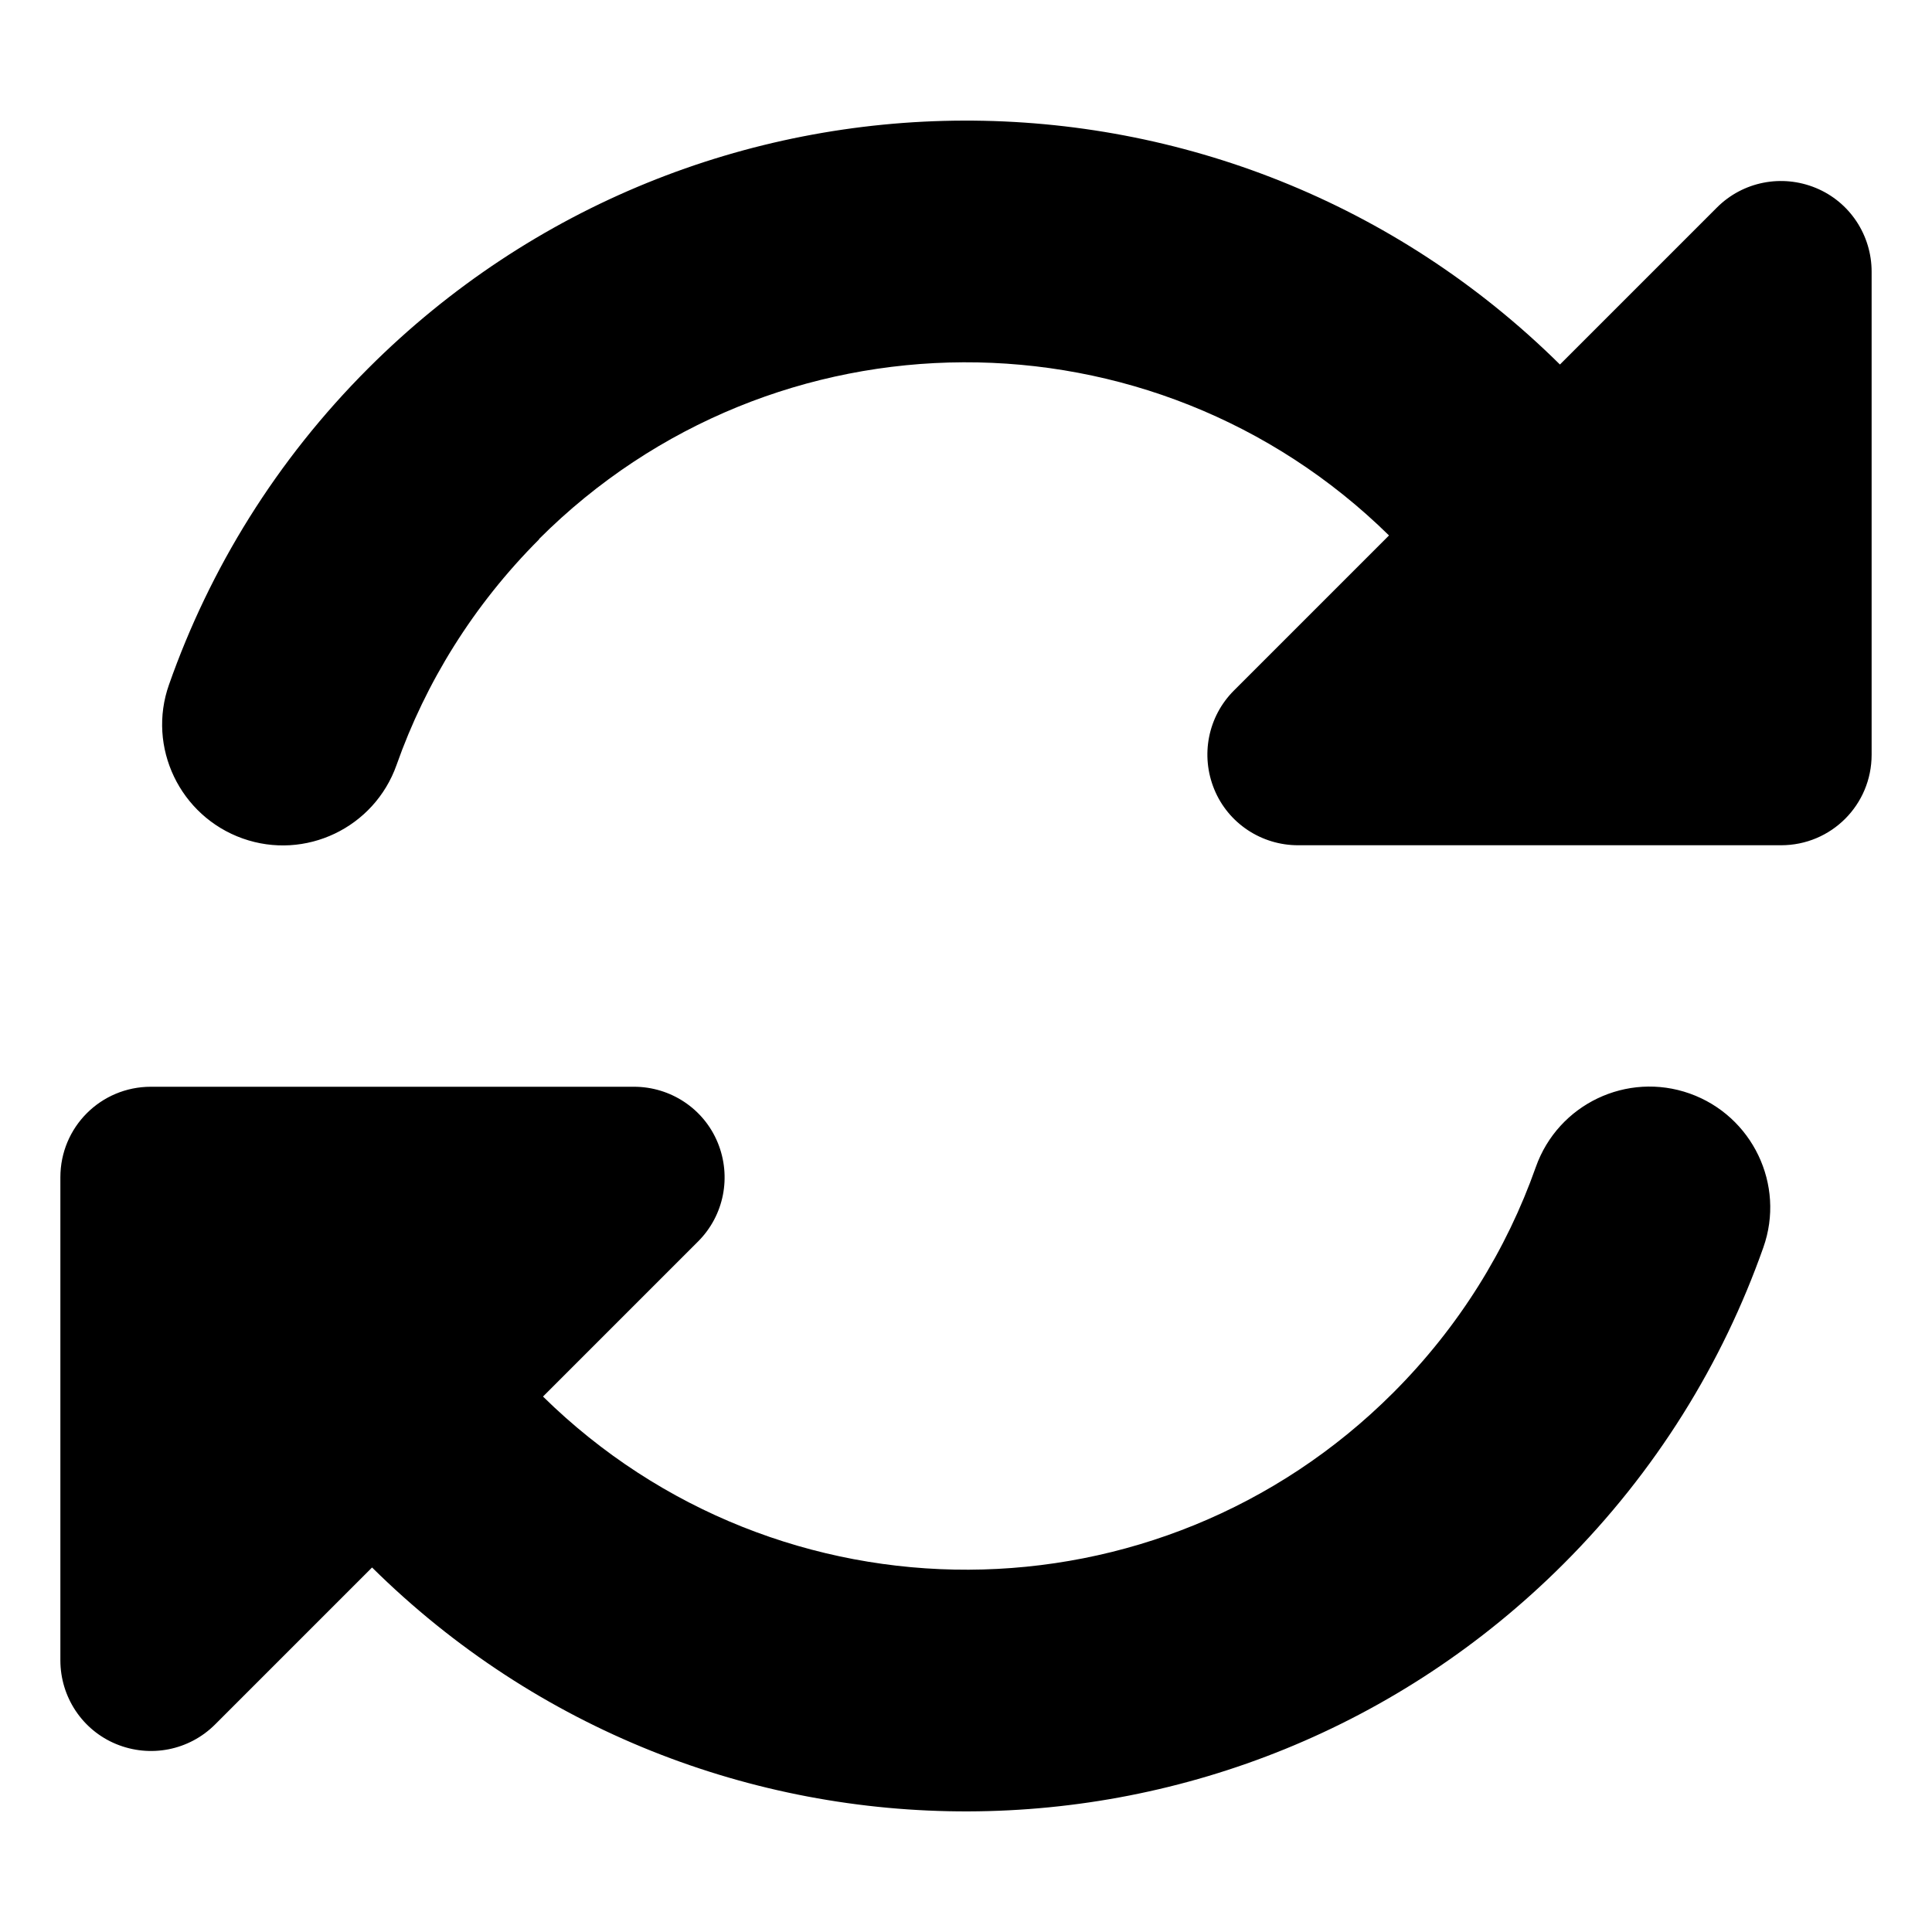
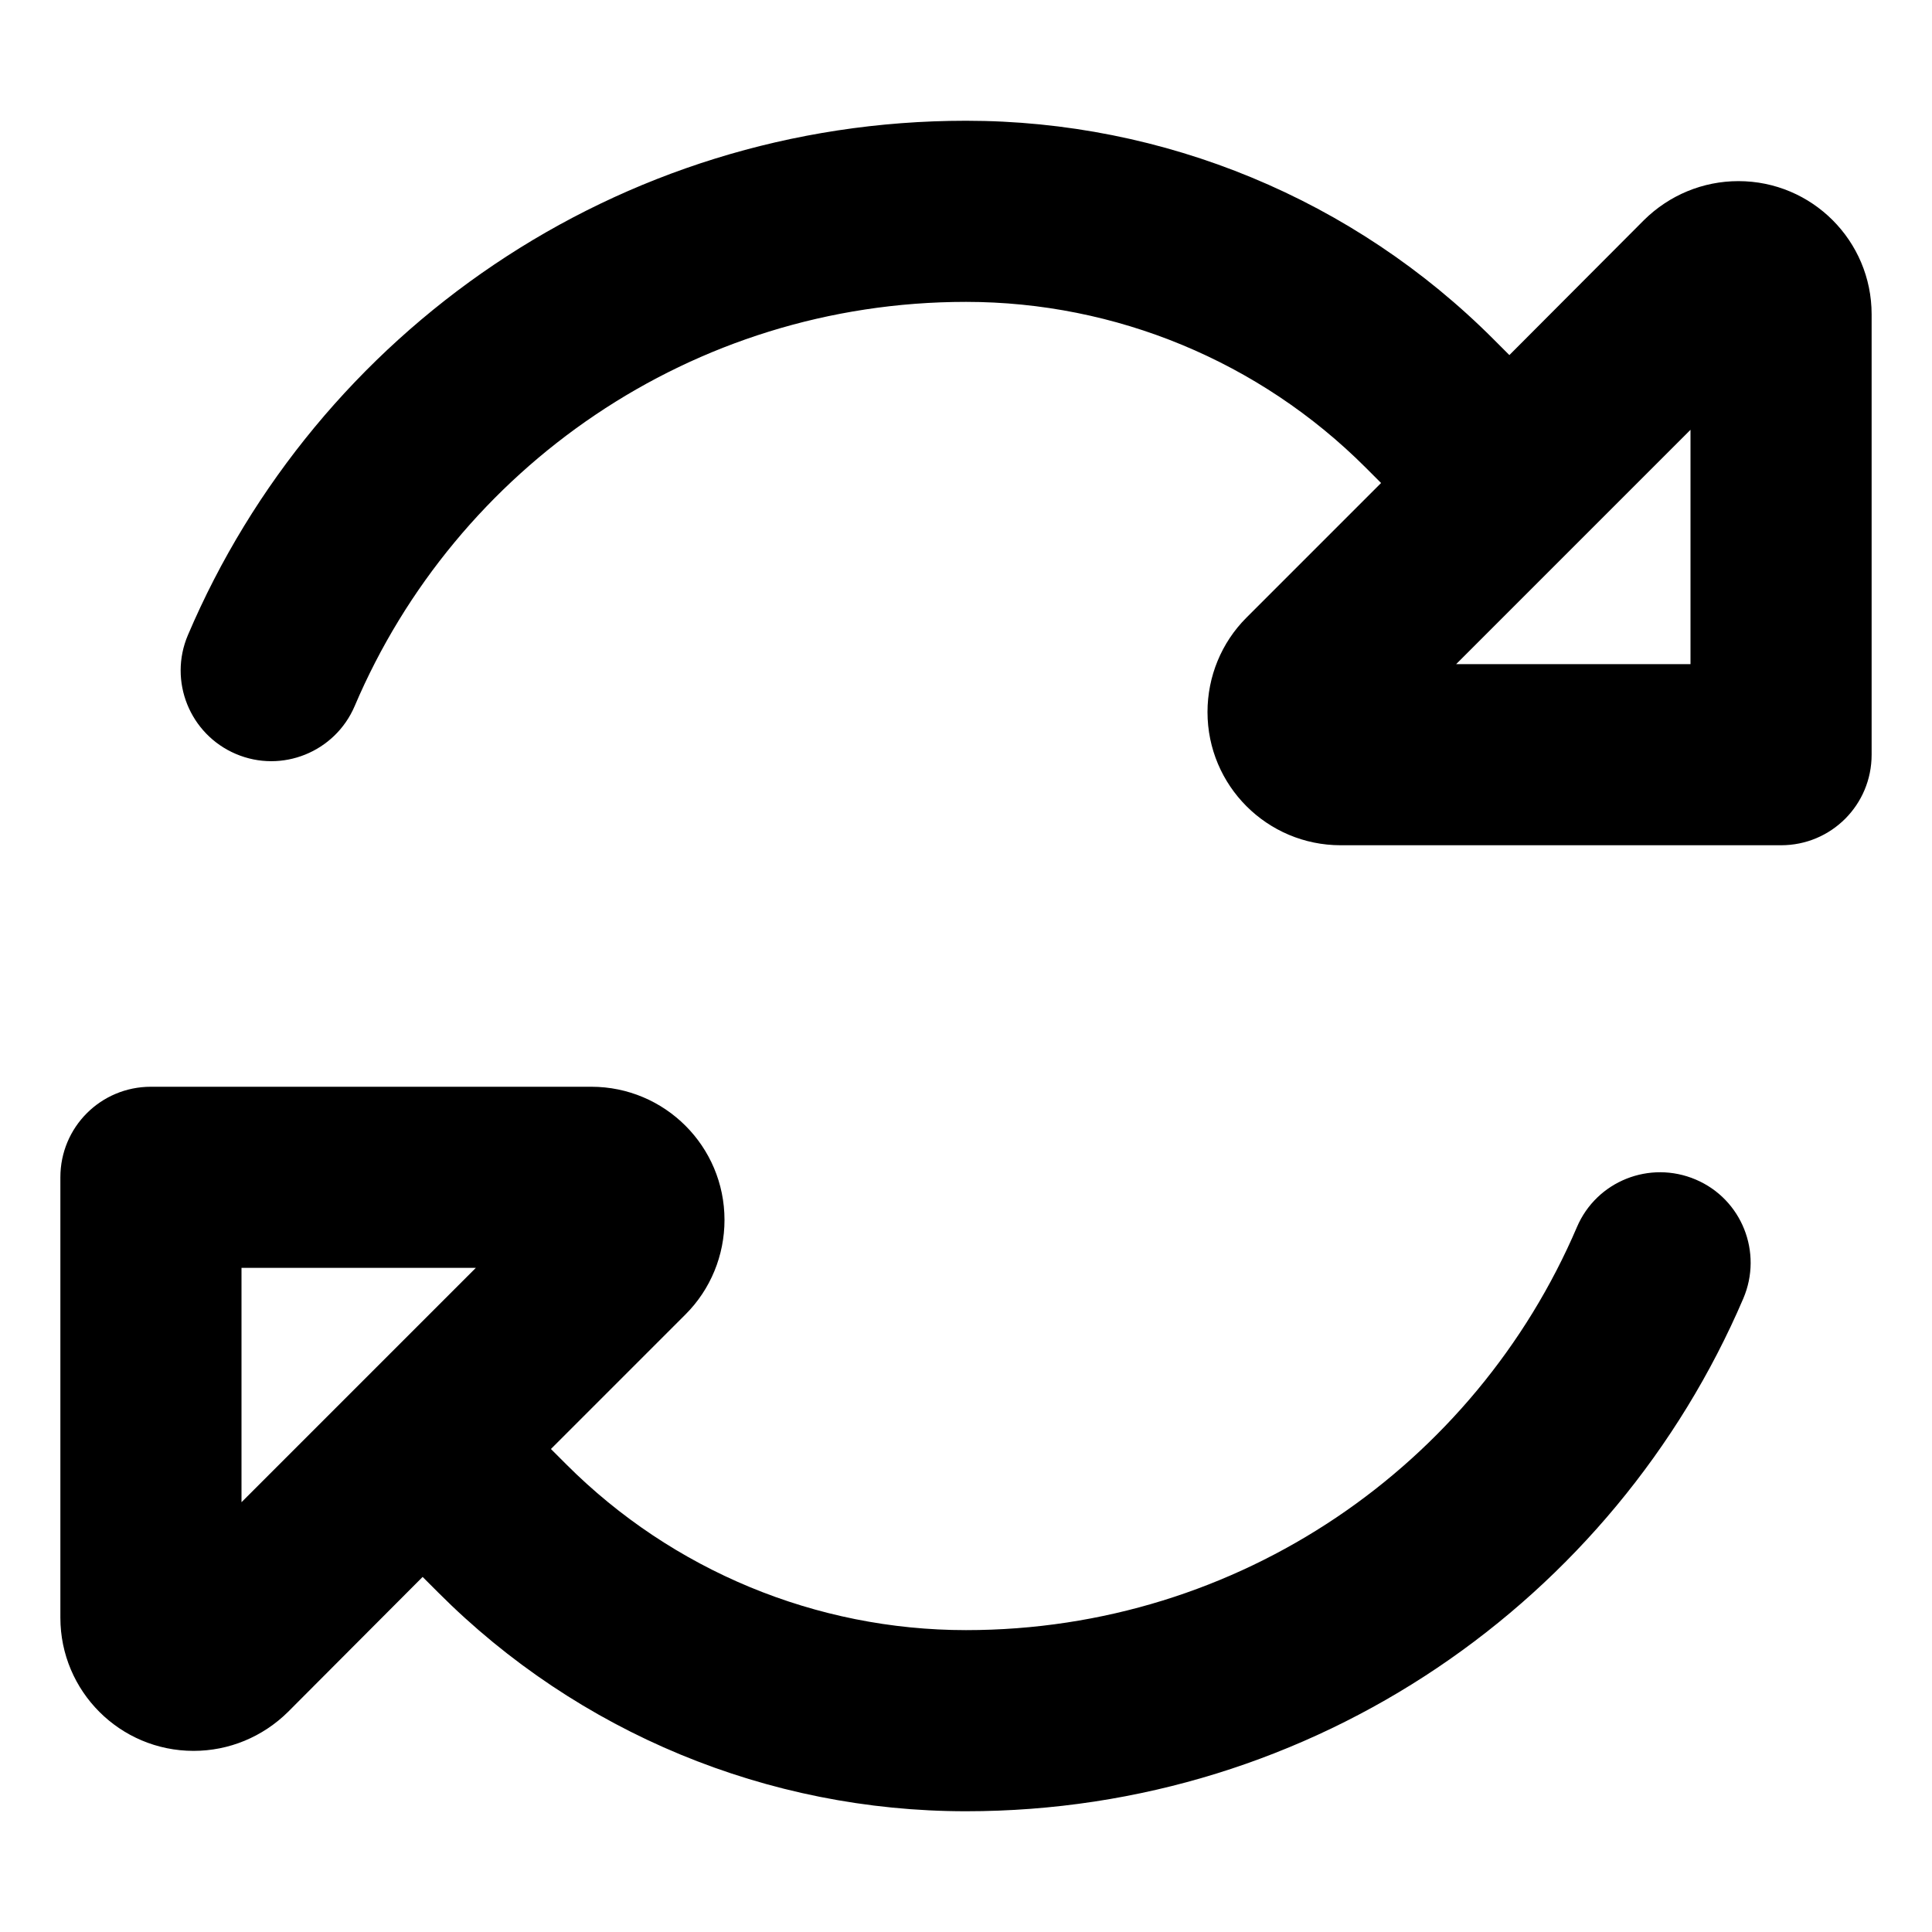
<svg xmlns="http://www.w3.org/2000/svg" viewBox="0 0 512 512">
-   <path d="M142.9 142.9c-17.5 17.5-30.1 38-37.8 59.8c-5.9 16.7-24.2 25.4-40.8 19.5s-25.4-24.2-19.5-40.8C55.6 150.7 73.2 122 97.6 97.6c87.2-87.2 228.3-87.5 315.8-1L455 55c6.9-6.9 17.2-8.9 26.2-5.2s14.8 12.5 14.8 22.2l0 128c0 13.3-10.7 24-24 24l-8.4 0c0 0 0 0 0 0L344 224c-9.7 0-18.5-5.8-22.2-14.8s-1.7-19.3 5.2-26.2l41.1-41.1c-62.6-61.5-163.1-61.2-225.3 1zM16 312c0-13.3 10.7-24 24-24l7.6 0 .7 0L168 288c9.7 0 18.5 5.8 22.2 14.8s1.7 19.3-5.2 26.2l-41.1 41.1c62.6 61.5 163.1 61.2 225.3-1c17.5-17.5 30.1-38 37.8-59.8c5.9-16.7 24.2-25.4 40.8-19.5s25.4 24.2 19.5 40.8c-10.8 30.6-28.4 59.3-52.9 83.8c-87.2 87.2-228.3 87.5-315.8 1L57 457c-6.9 6.9-17.2 8.9-26.2 5.2S16 449.7 16 440l0-119.6 0-.7 0-7.6z" />
+   <path d="M94 187.1C120.8 124.1 183.3 80 256 80c39.7 0 77.8 15.8 105.9 43.9l4.1 4.1-35.7 35.7c-6.6 6.6-10.3 15.6-10.3 25c0 19.5 15.8 35.3 35.3 35.3L472 224c13.3 0 24-10.7 24-24l0-116.7C496 63.8 480.2 48 460.7 48c-9.4 0-18.3 3.7-25 10.3L400 94.1l-4.1-4.1C358.8 52.8 308.5 32 256 32C163.4 32 83.9 88.2 49.8 168.3c-5.2 12.2 .5 26.3 12.7 31.5s26.3-.5 31.5-12.7zm368 157c5.2-12.2-.4-26.3-12.6-31.5s-26.3 .4-31.5 12.6C391 388.1 328.6 432 256 432c-39.7 0-77.8-15.8-105.9-43.9l-4.1-4.1 35.7-35.7c6.6-6.6 10.3-15.6 10.3-25c0-19.5-15.8-35.3-35.3-35.3L40 288c-13.3 0-24 10.7-24 24l0 116.7C16 448.2 31.8 464 51.3 464c9.4 0 18.3-3.7 25-10.3L112 417.9l4.1 4.1C153.2 459.2 203.5 480 256 480c92.5 0 171.8-56 206-135.9zM448 176l-62.1 0L448 113.9l0 62.1zM64 336l62.1 0L64 398.1 64 336z" />
</svg>
